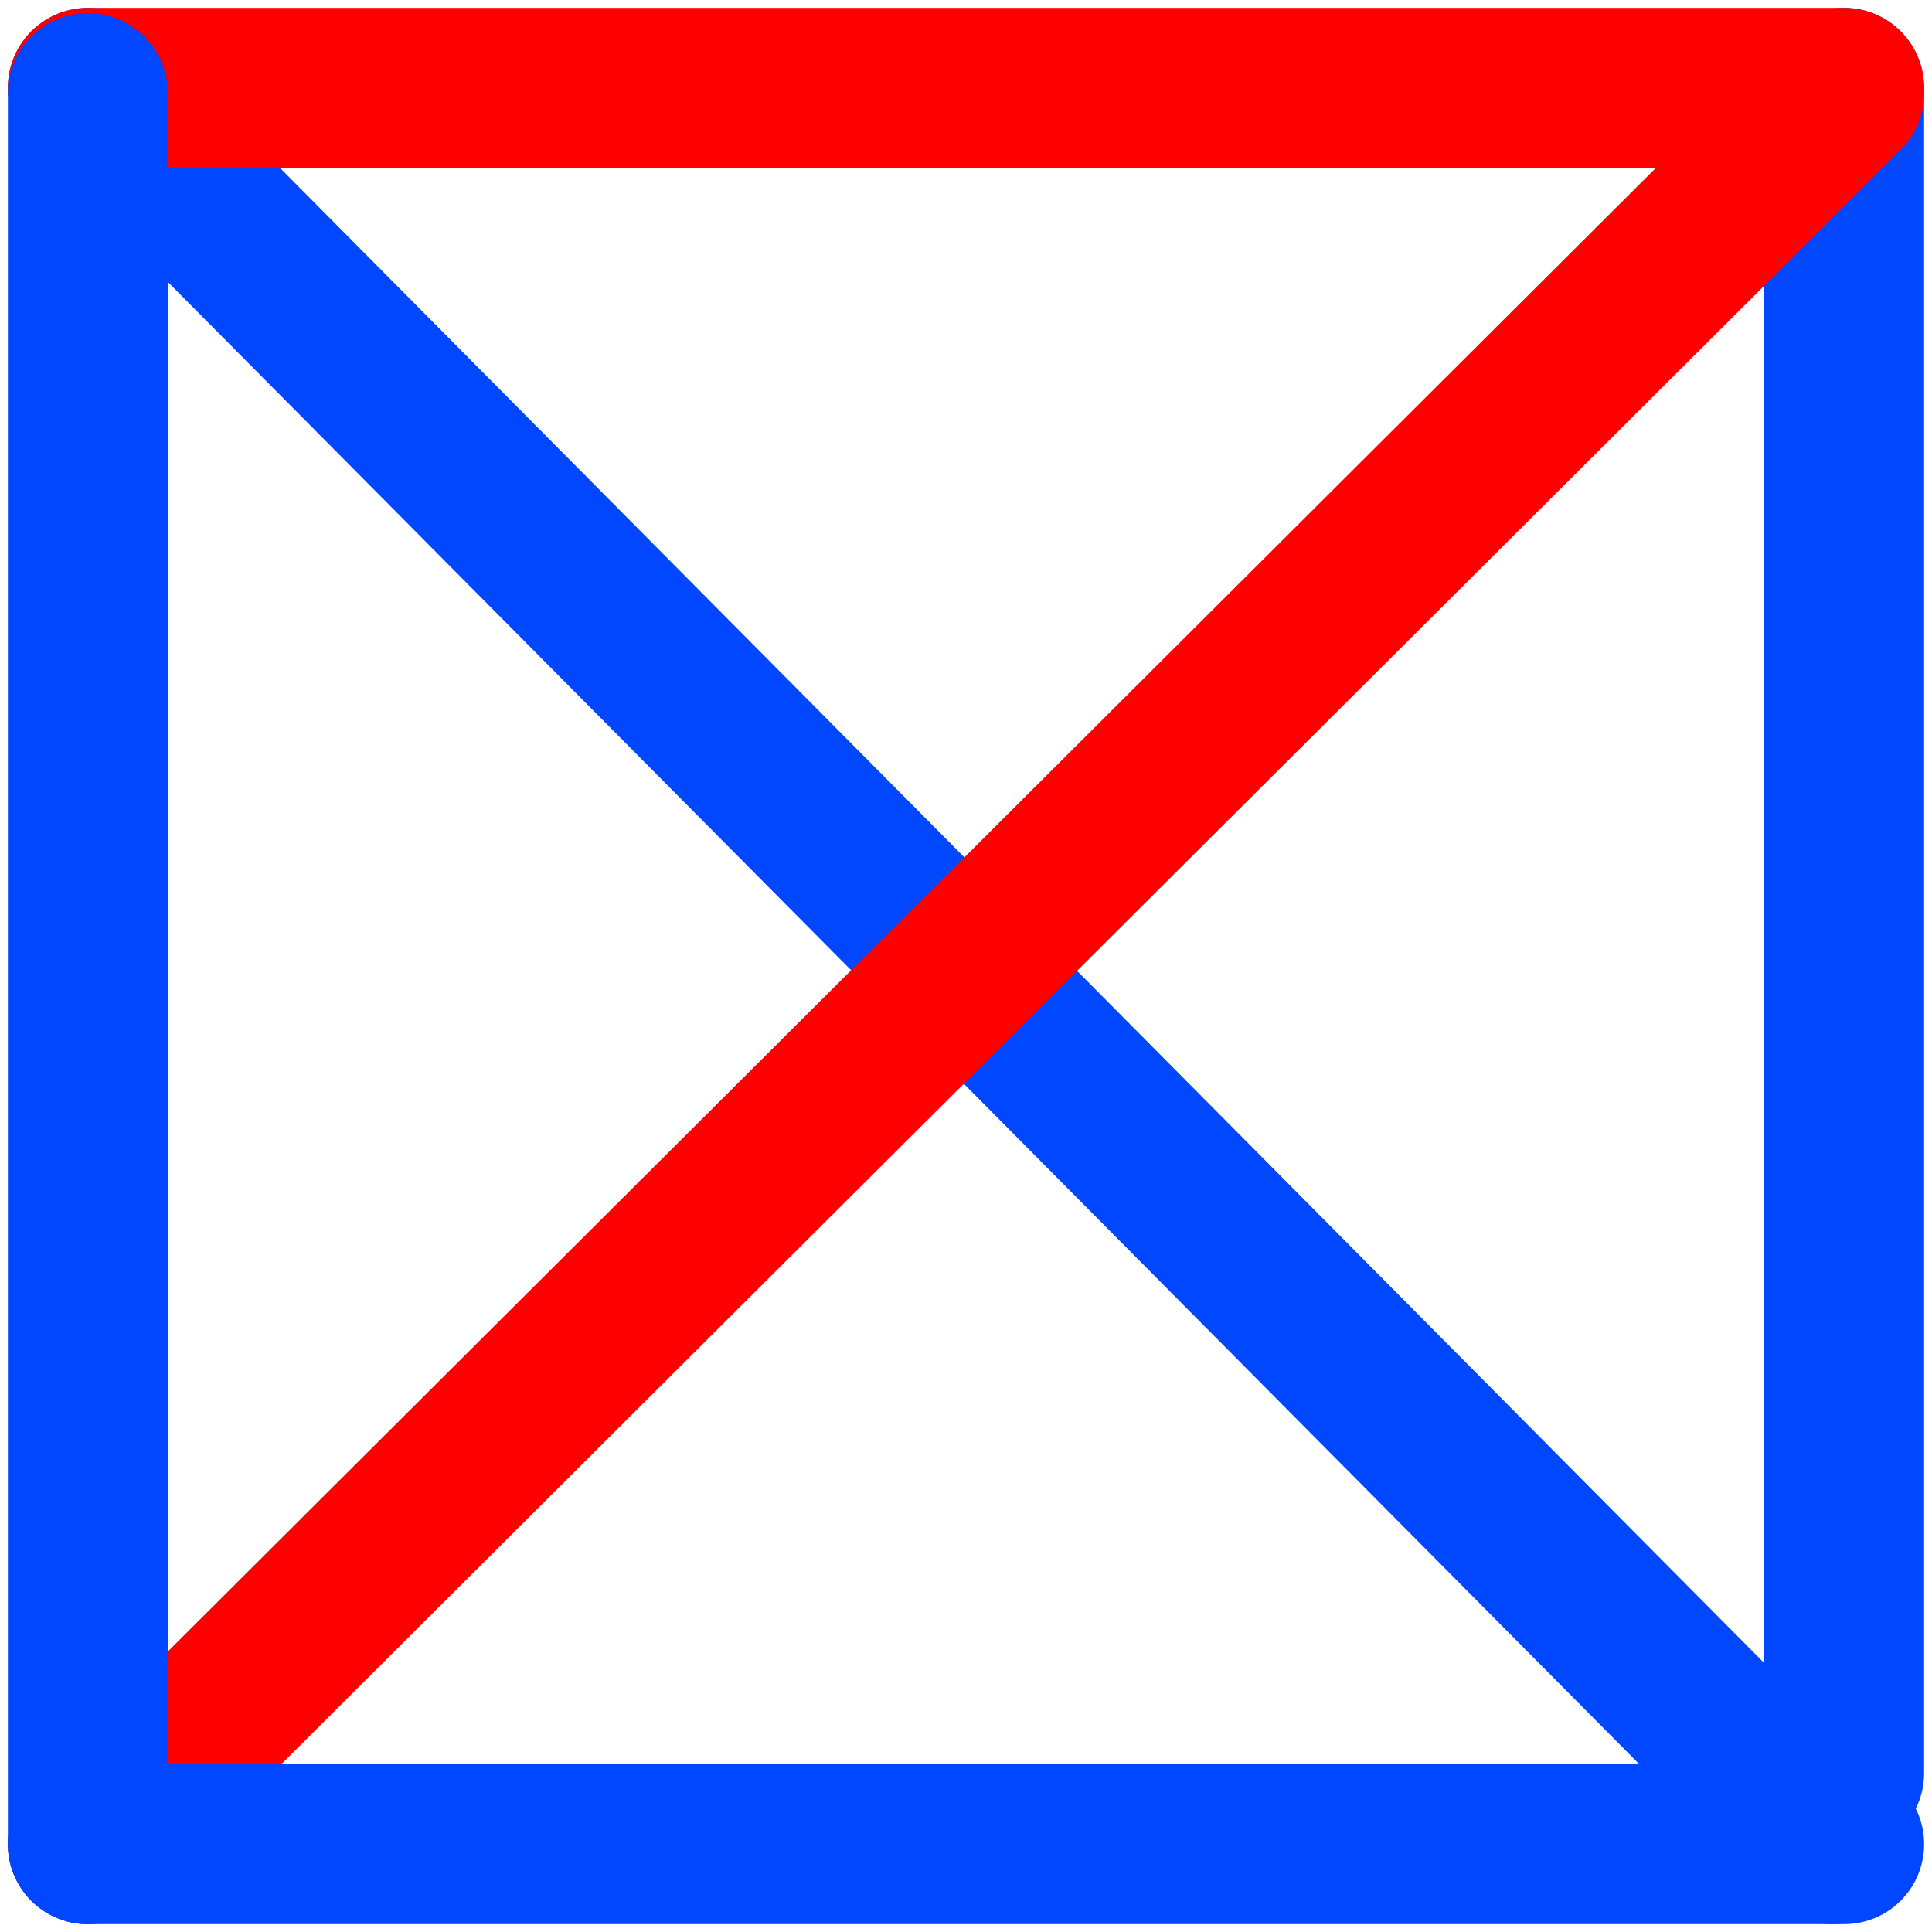
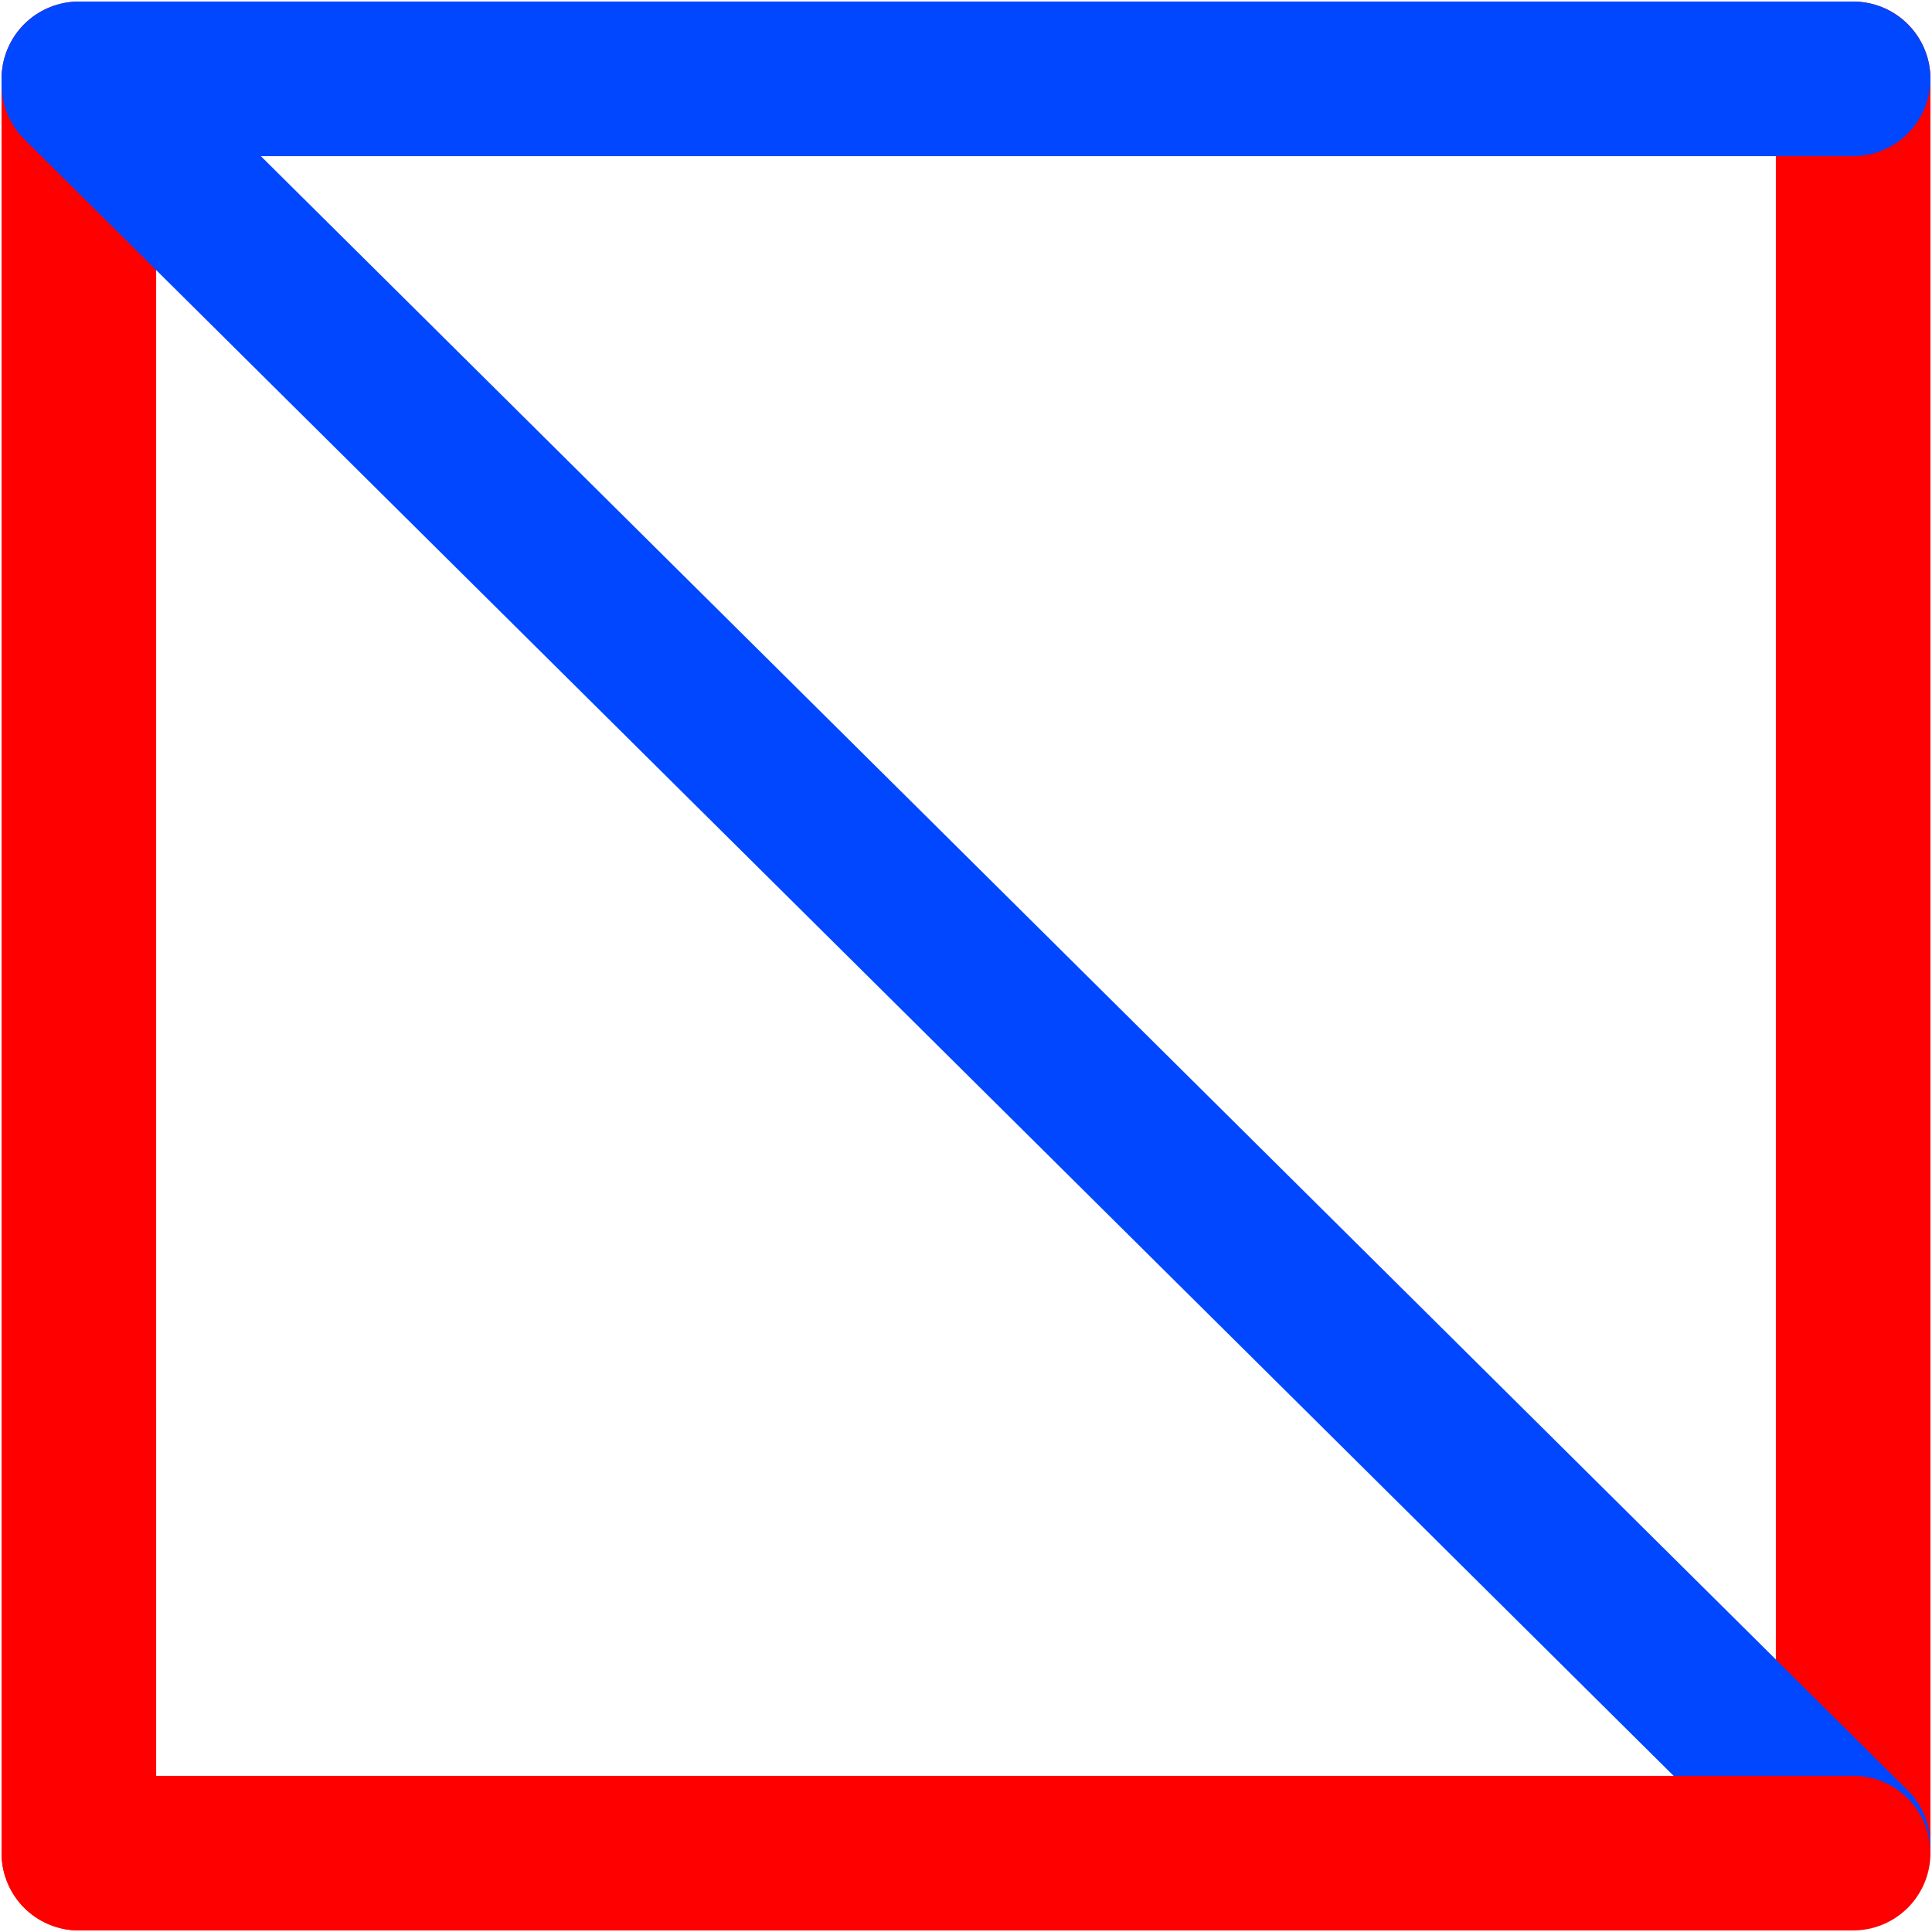
- <svg xmlns="http://www.w3.org/2000/svg" width="132" height="132" viewBox="0 0 132 132" fill="none">
-   <path d="M125.125 126L6 6.002" stroke="#0047FF" stroke-width="10.925" stroke-linecap="round" stroke-linejoin="round" />
-   <path d="M125.999 121.141L125.999 6" stroke="#0047FF" stroke-width="10.925" stroke-linecap="round" stroke-linejoin="round" />
-   <path d="M6 6.002L125.999 6.002" stroke="#FF0000" stroke-width="10.925" stroke-linecap="round" stroke-linejoin="round" />
-   <path d="M125.999 6.362L6 126" stroke="#FF0000" stroke-width="10.925" stroke-linecap="round" stroke-linejoin="round" />
-   <path d="M6.001 6.362L6.001 125.999" stroke="#0047FF" stroke-width="10.925" stroke-linecap="round" stroke-linejoin="round" />
-   <path d="M126 126L6.001 126" stroke="#0047FF" stroke-width="10.925" stroke-linecap="round" stroke-linejoin="round" />
+ <svg xmlns="http://www.w3.org/2000/svg" width="196" height="196" viewBox="0 0 196 196" fill="none">
+   <path d="M188 187.431L188 8" stroke="#FF0000" stroke-width="15.685" stroke-linecap="round" stroke-linejoin="round" />
+   <path d="M8 8L8.001 188" stroke="#FF0000" stroke-width="15.685" stroke-linecap="round" stroke-linejoin="round" />
+   <path d="M8 8L187.999 8" stroke="#0047FF" stroke-width="15.685" stroke-linecap="round" stroke-linejoin="round" />
+   <path d="M8.001 8.568L188 187.182" stroke="#0047FF" stroke-width="15.685" stroke-linecap="round" stroke-linejoin="round" />
+   <path d="M188 187.999L8.001 187.999" stroke="#FF0000" stroke-width="15.685" stroke-linecap="round" stroke-linejoin="round" />
</svg>
